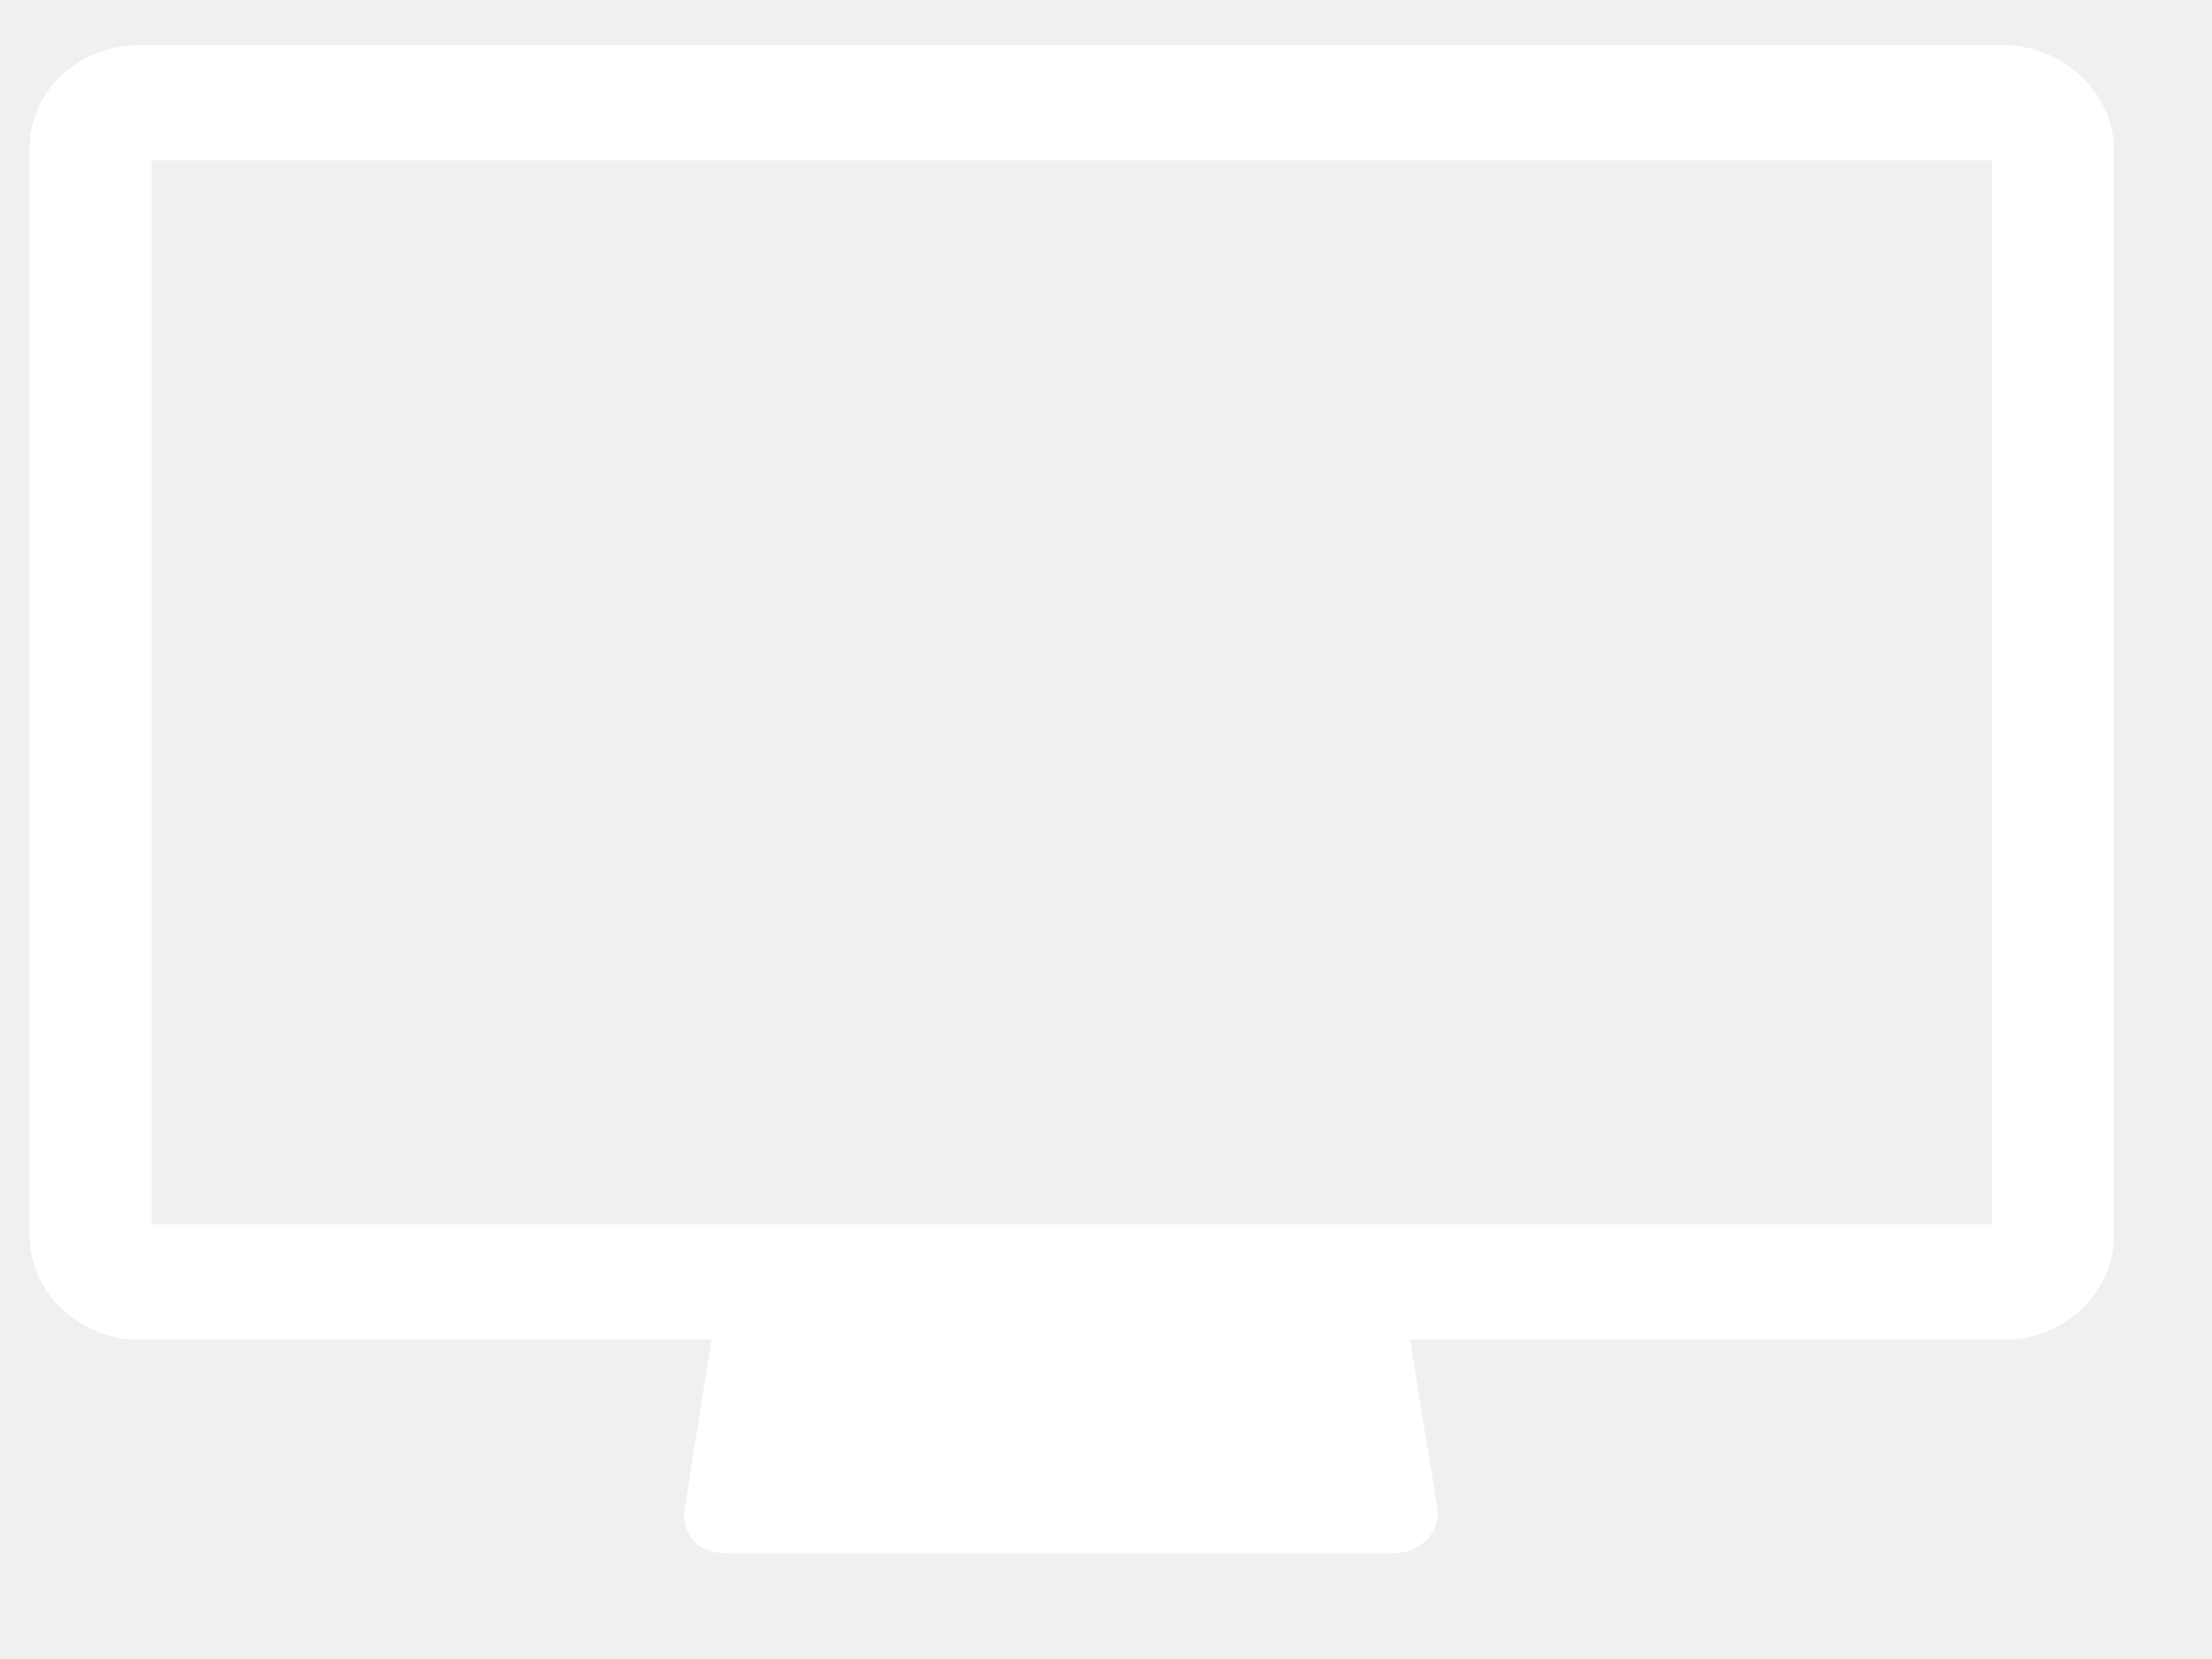
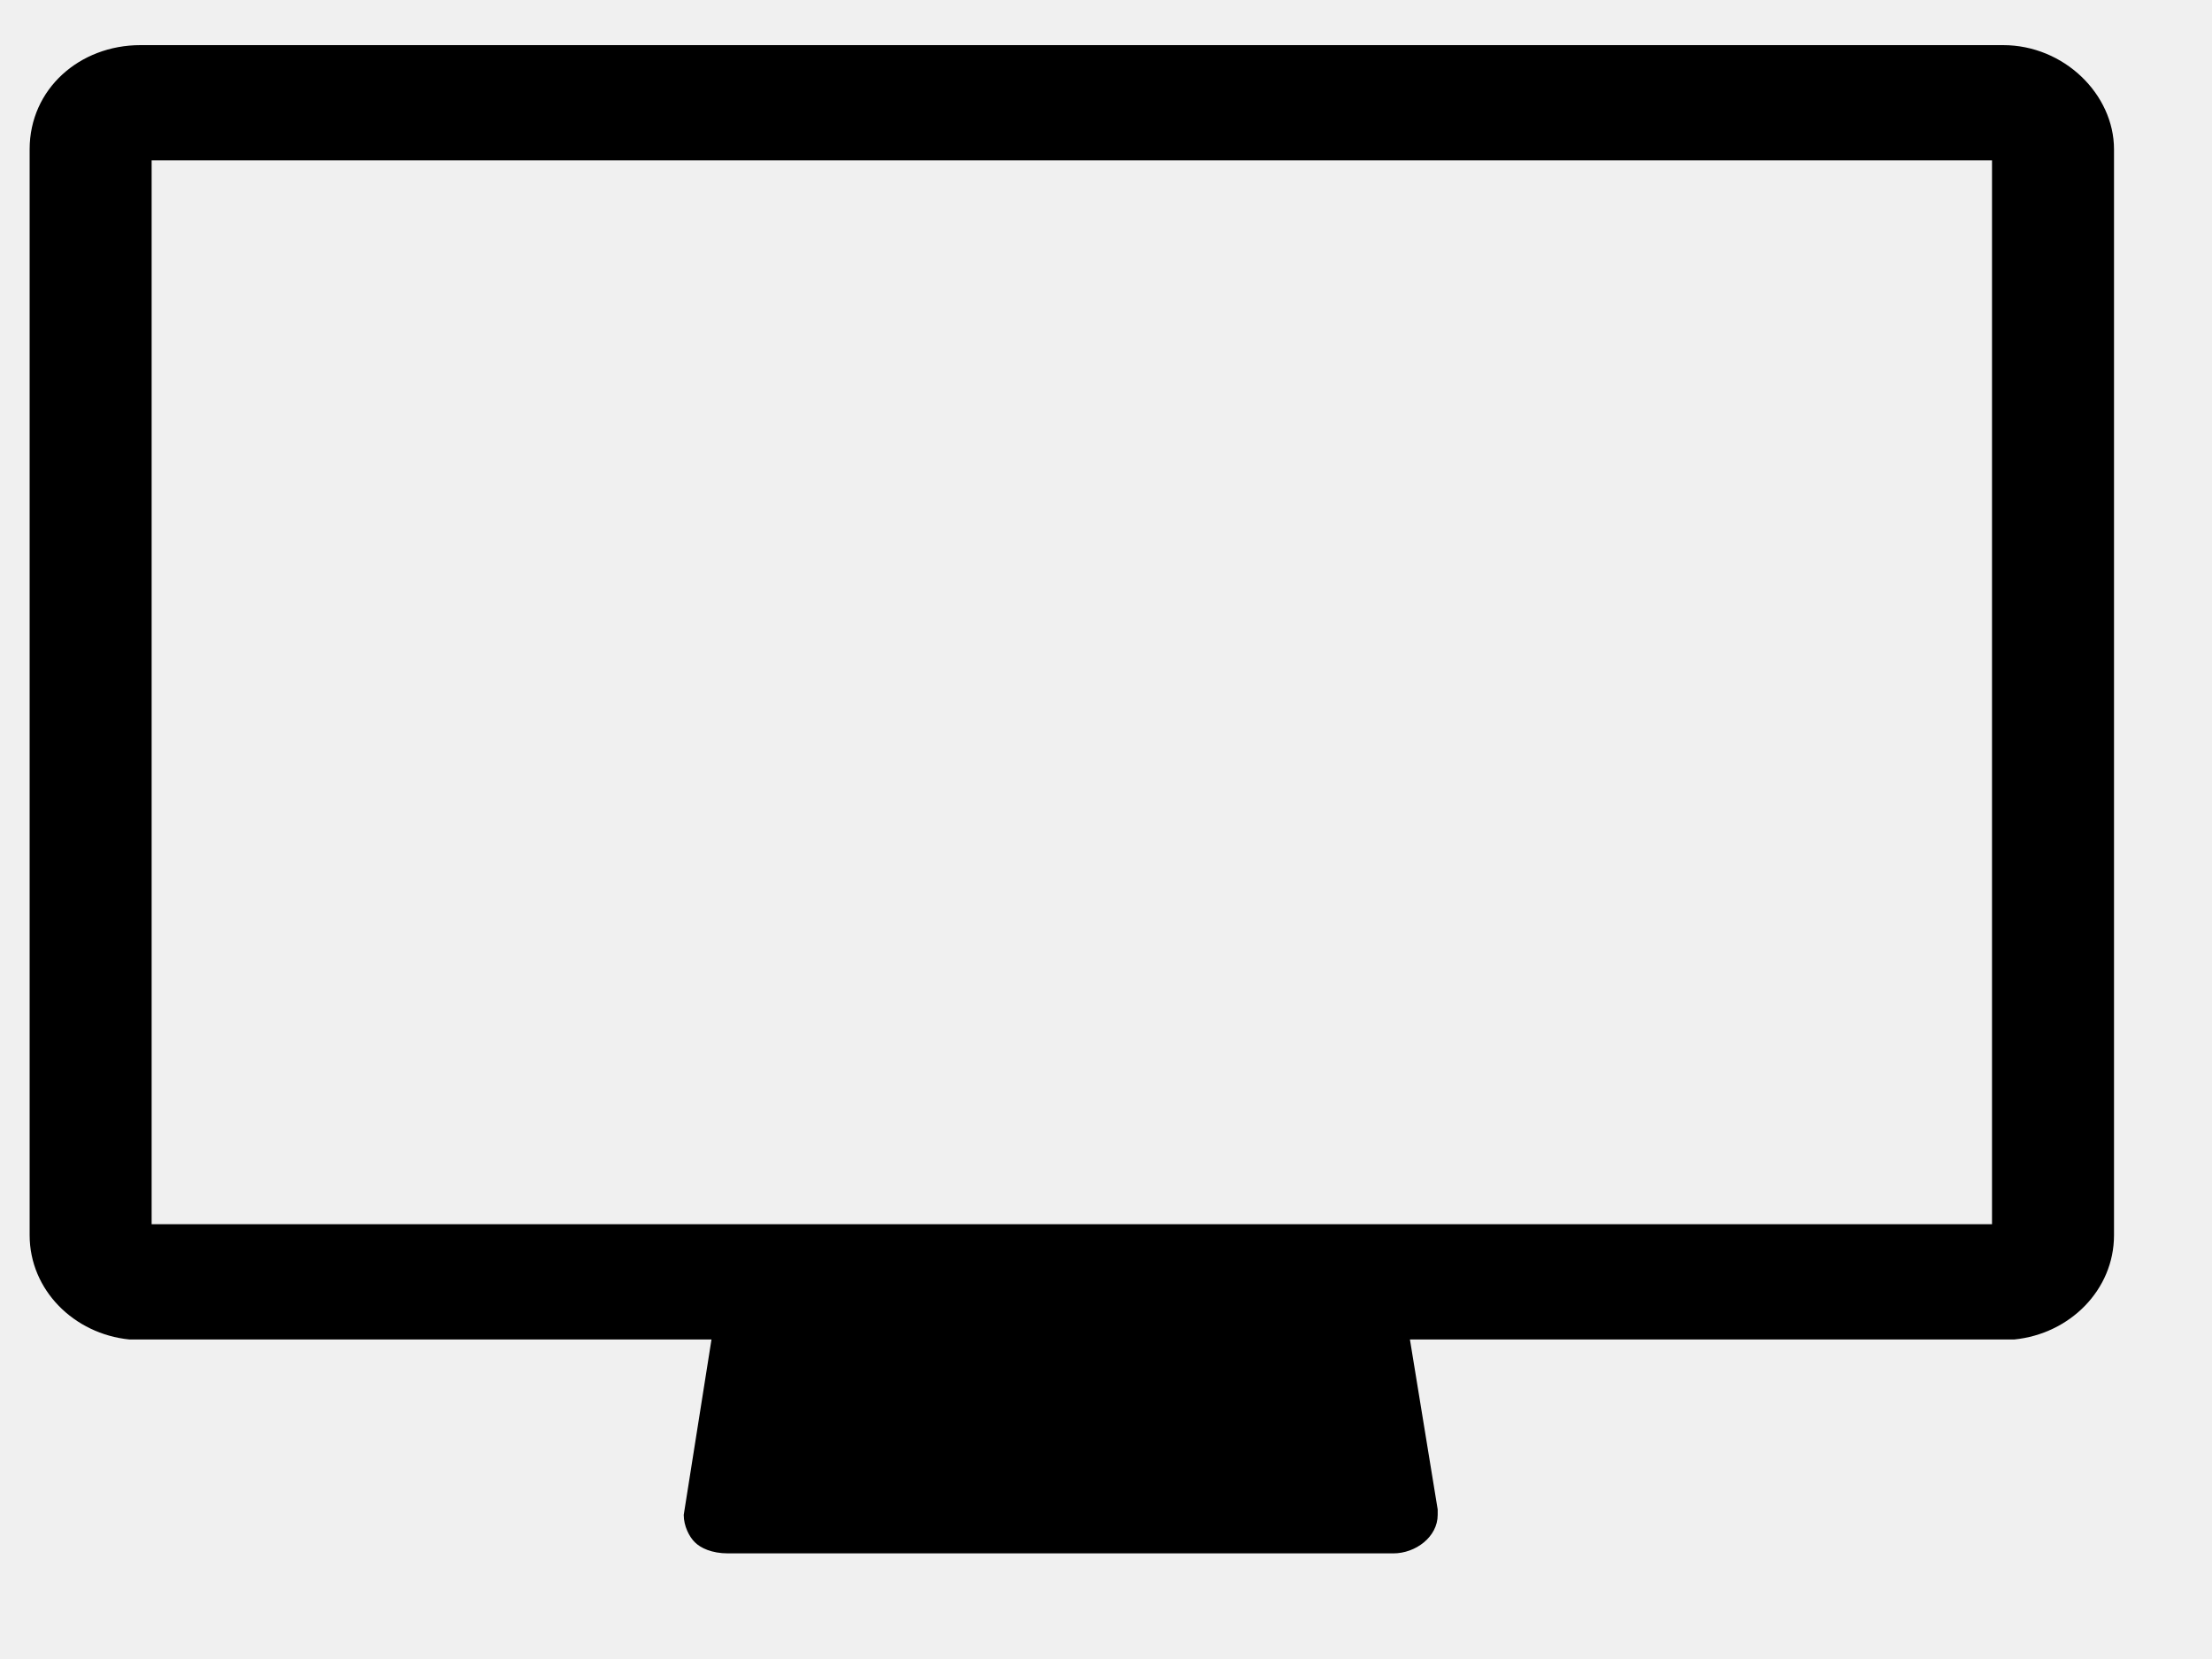
- <svg xmlns="http://www.w3.org/2000/svg" width="20" height="15" viewBox="0 0 20 15" fill="none">
-   <path d="M18.111 0.408H1.27C0.719 0.408 0.268 0.805 0.268 1.35V11.168C0.268 11.664 0.669 12.061 1.17 12.111H6.433L6.182 13.697C6.182 13.797 6.232 13.896 6.283 13.945C6.333 13.995 6.433 14.045 6.583 14.045H12.598C12.799 14.045 12.999 13.896 12.999 13.697V13.648L12.748 12.111H18.212C18.713 12.061 19.114 11.664 19.114 11.168V1.35C19.114 0.854 18.663 0.408 18.111 0.408ZM18.011 11.069H1.371V1.45H18.011V11.069Z" fill="white" />
+ <svg xmlns="http://www.w3.org/2000/svg" width="20" height="15" viewBox="0 0 20 15">
+   <path d="M18.111 0.408H1.27C0.719 0.408 0.268 0.805 0.268 1.35V11.168C0.268 11.664 0.669 12.061 1.17 12.111H6.433L6.182 13.697C6.182 13.797 6.232 13.896 6.283 13.945C6.333 13.995 6.433 14.045 6.583 14.045H12.598C12.799 14.045 12.999 13.896 12.999 13.697V13.648L12.748 12.111H18.212C18.713 12.061 19.114 11.664 19.114 11.168V1.35C19.114 0.854 18.663 0.408 18.111 0.408ZM18.011 11.069H1.371V1.45H18.011V11.069Z" />
</svg>
